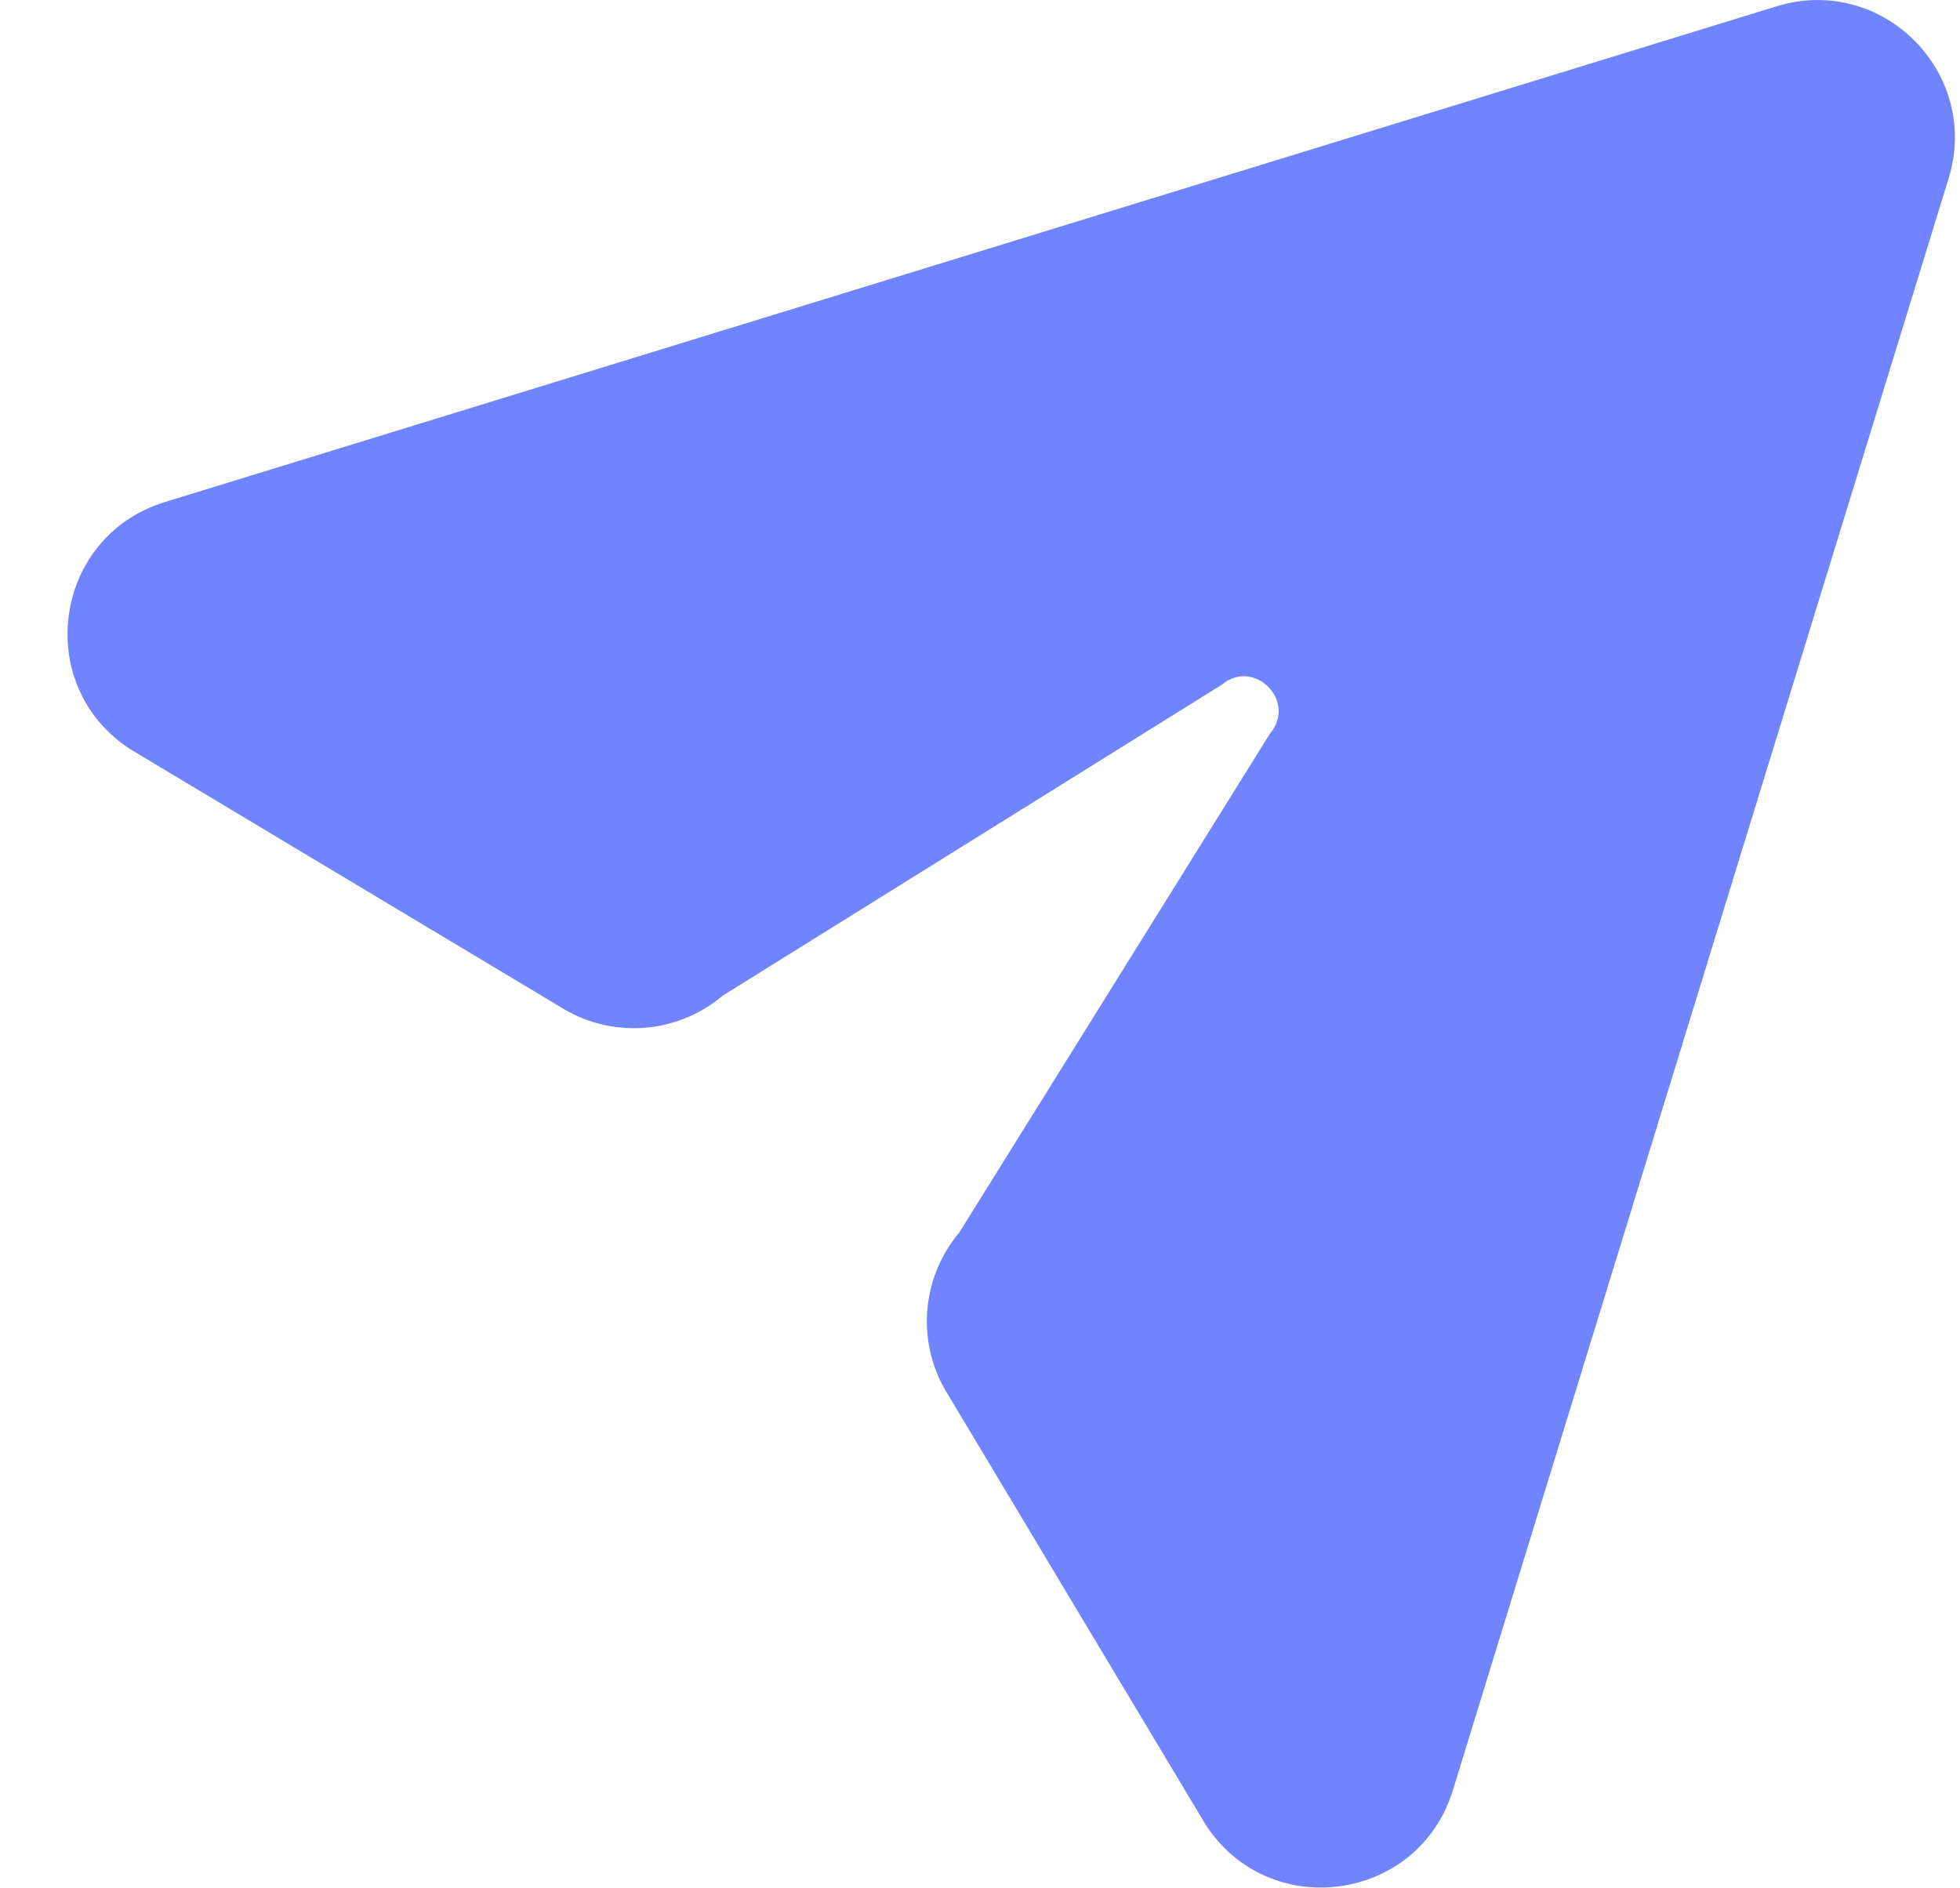
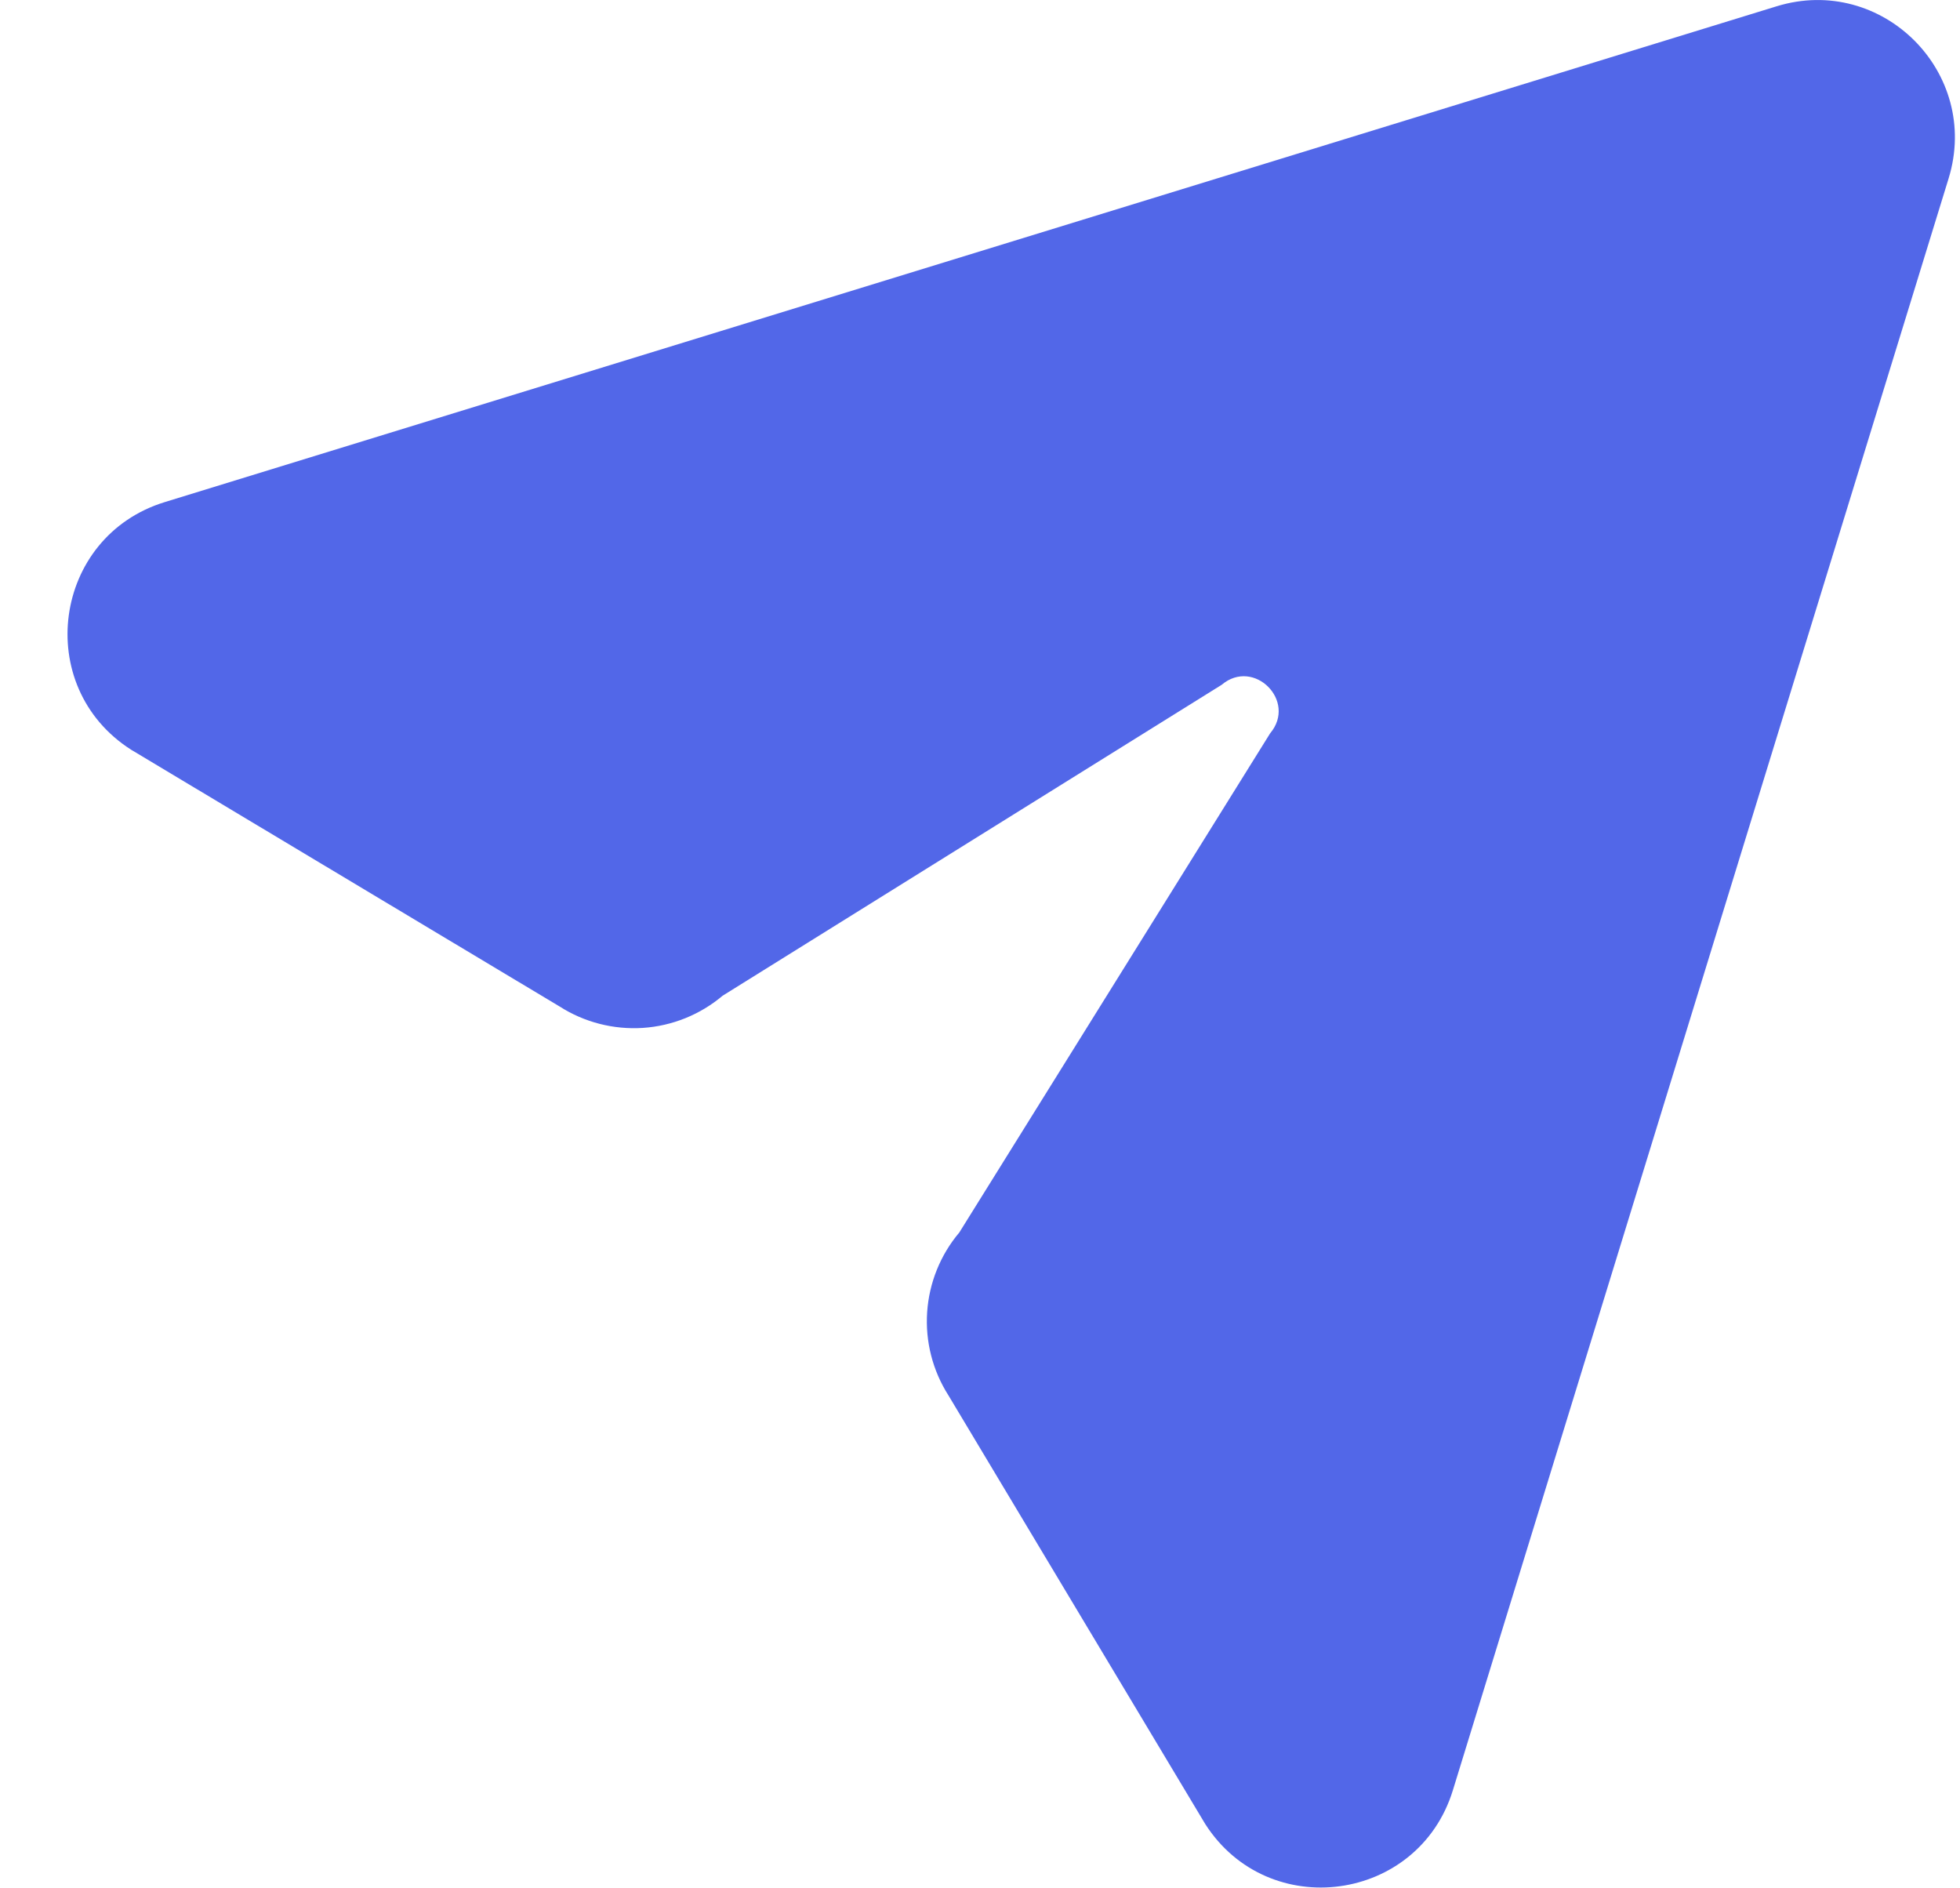
<svg xmlns="http://www.w3.org/2000/svg" width="27" height="26" viewBox="0 0 27 26" fill="none">
-   <path d="M24.473 0.087L2.27 6.916C0.725 7.391 0.444 9.457 1.806 10.327L7.709 13.864C8.05 14.082 8.452 14.185 8.856 14.159C9.26 14.132 9.645 13.977 9.954 13.716L16.829 9.433C17.272 9.058 17.871 9.657 17.497 10.101L13.215 16.977C12.954 17.286 12.799 17.671 12.772 18.075C12.745 18.479 12.848 18.881 13.066 19.222L16.602 25.124C17.473 26.486 19.539 26.205 20.014 24.66L26.843 2.458C27.291 1.002 25.928 -0.361 24.473 0.087Z" fill="#7084FF" />
+   <path d="M24.473 0.087L2.27 6.916C0.725 7.391 0.444 9.457 1.806 10.327L7.709 13.864C8.05 14.082 8.452 14.185 8.856 14.159C9.26 14.132 9.645 13.977 9.954 13.716L16.829 9.433C17.272 9.058 17.871 9.657 17.497 10.101L13.215 16.977C12.954 17.286 12.799 17.671 12.772 18.075C12.745 18.479 12.848 18.881 13.066 19.222L16.602 25.124C17.473 26.486 19.539 26.205 20.014 24.66L26.843 2.458C27.291 1.002 25.928 -0.361 24.473 0.087Z" fill="#5267E8" />
</svg>
